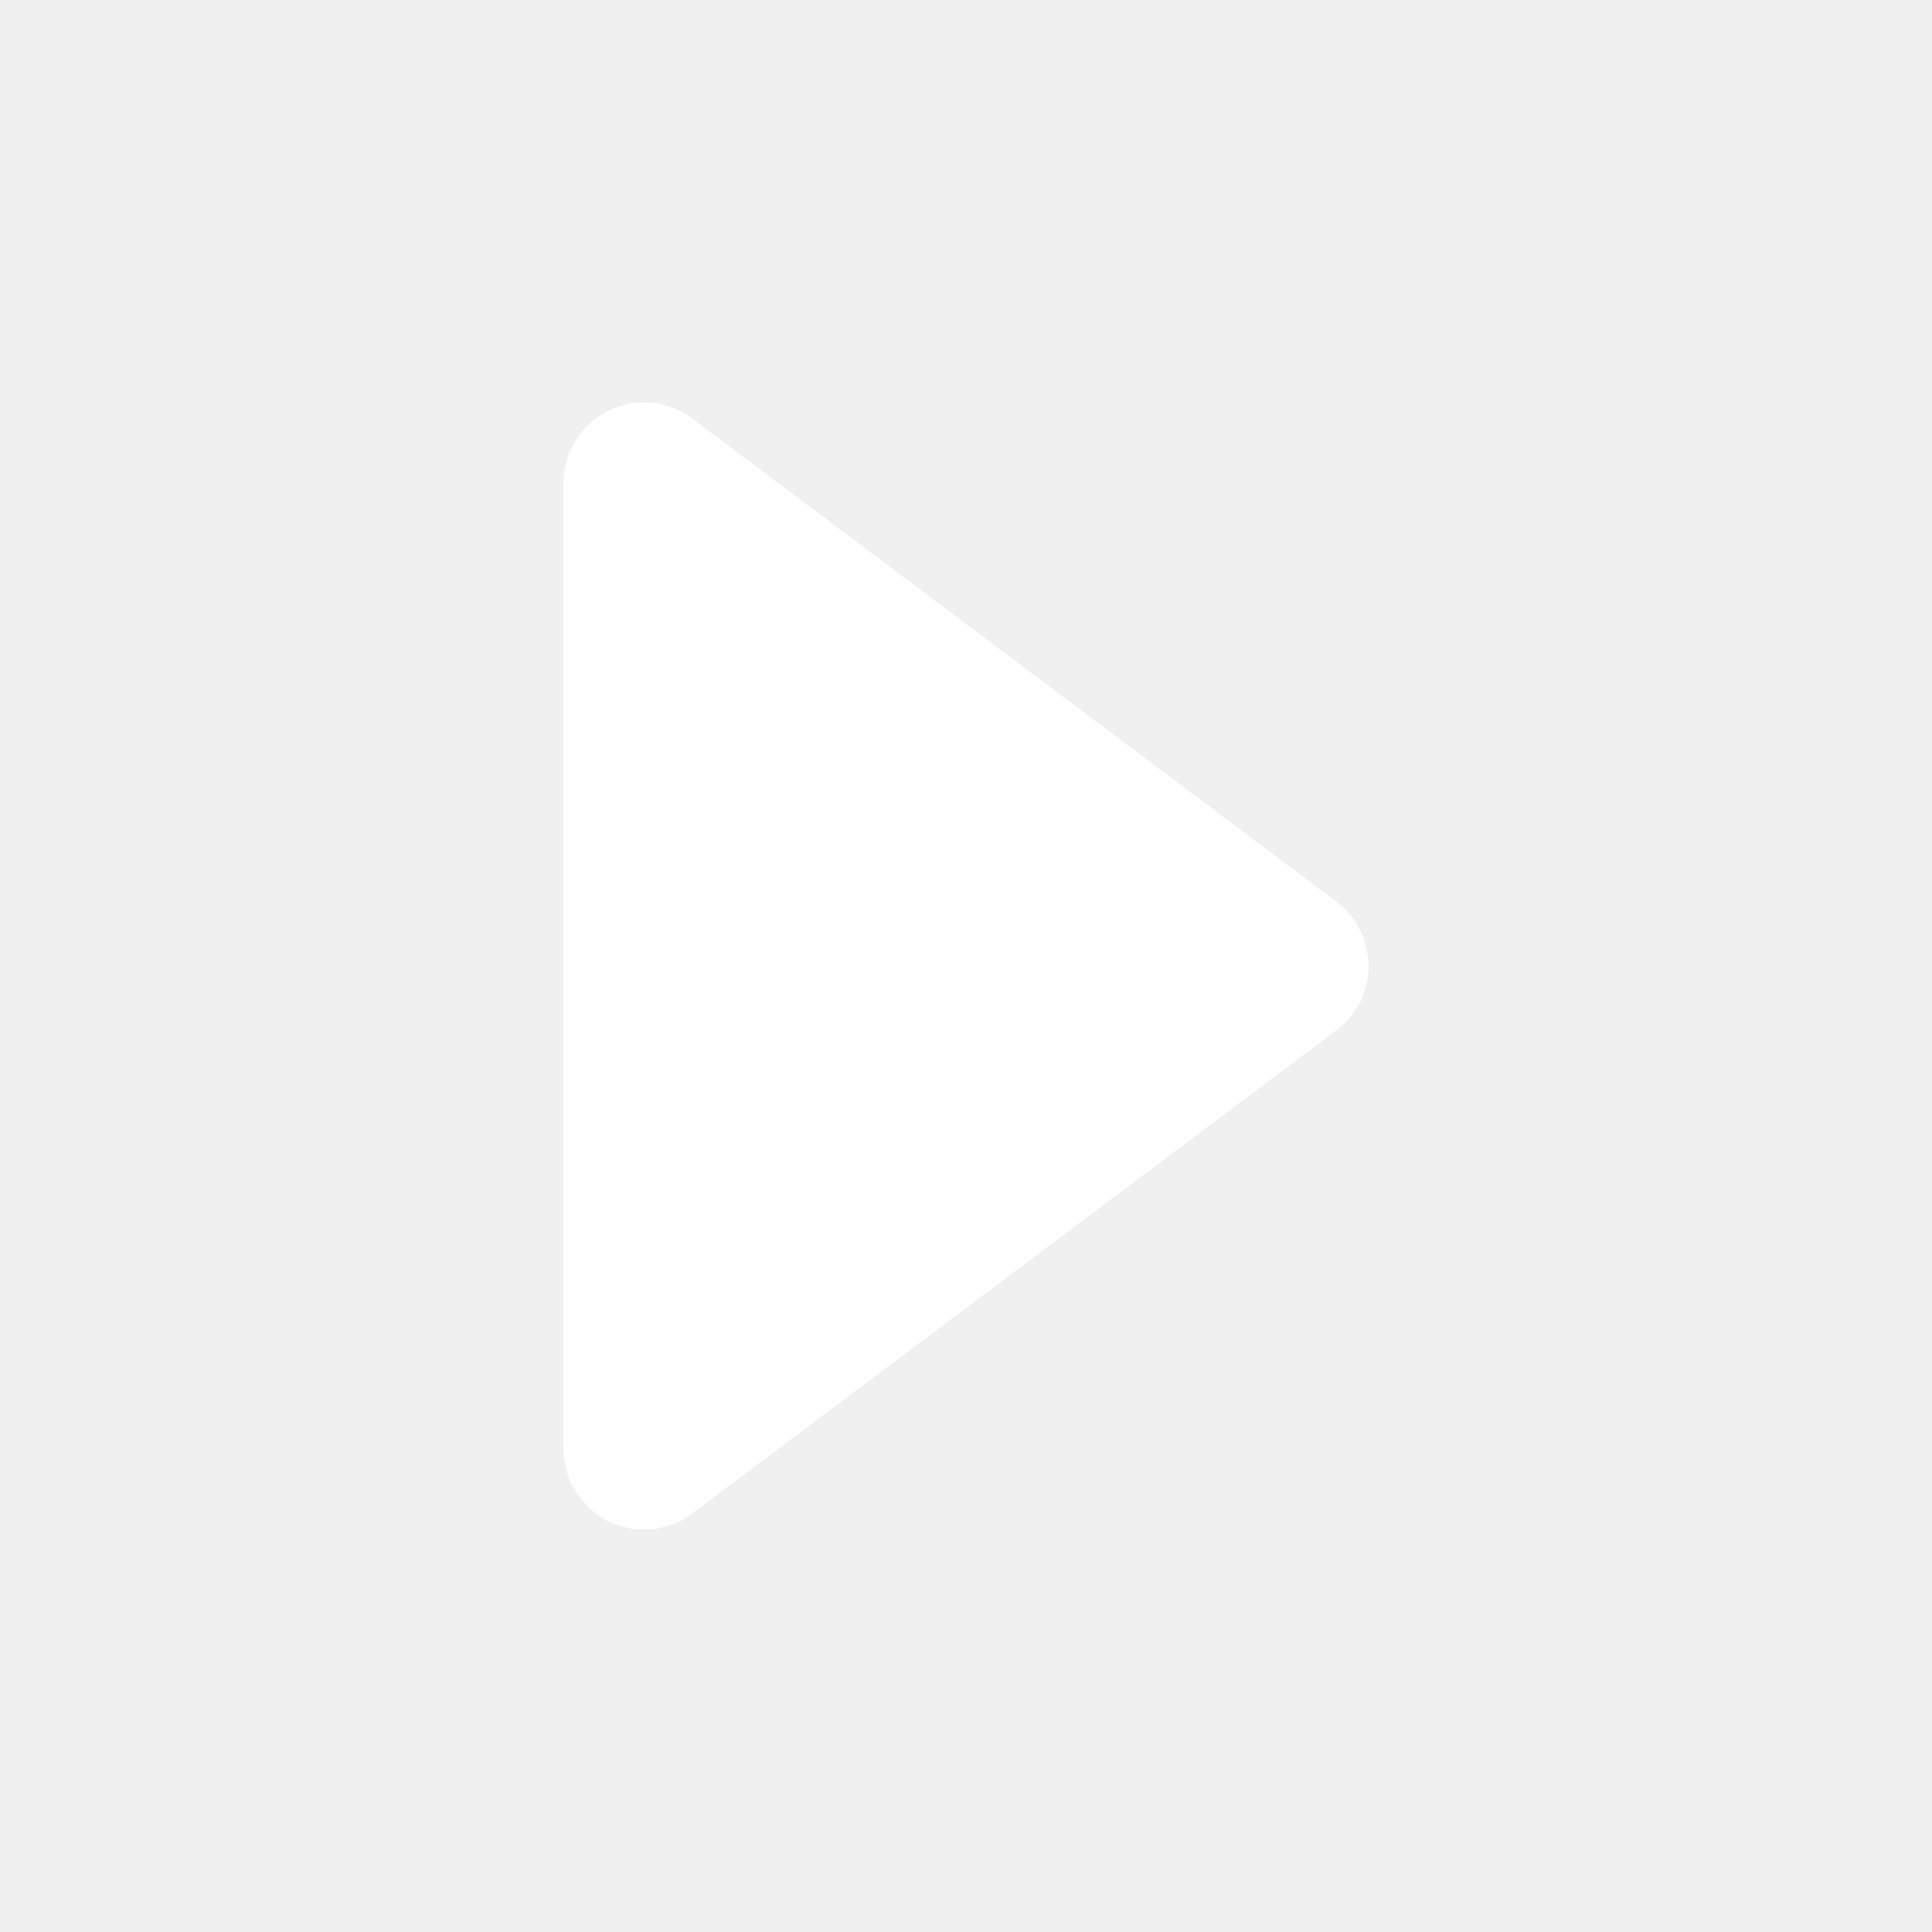
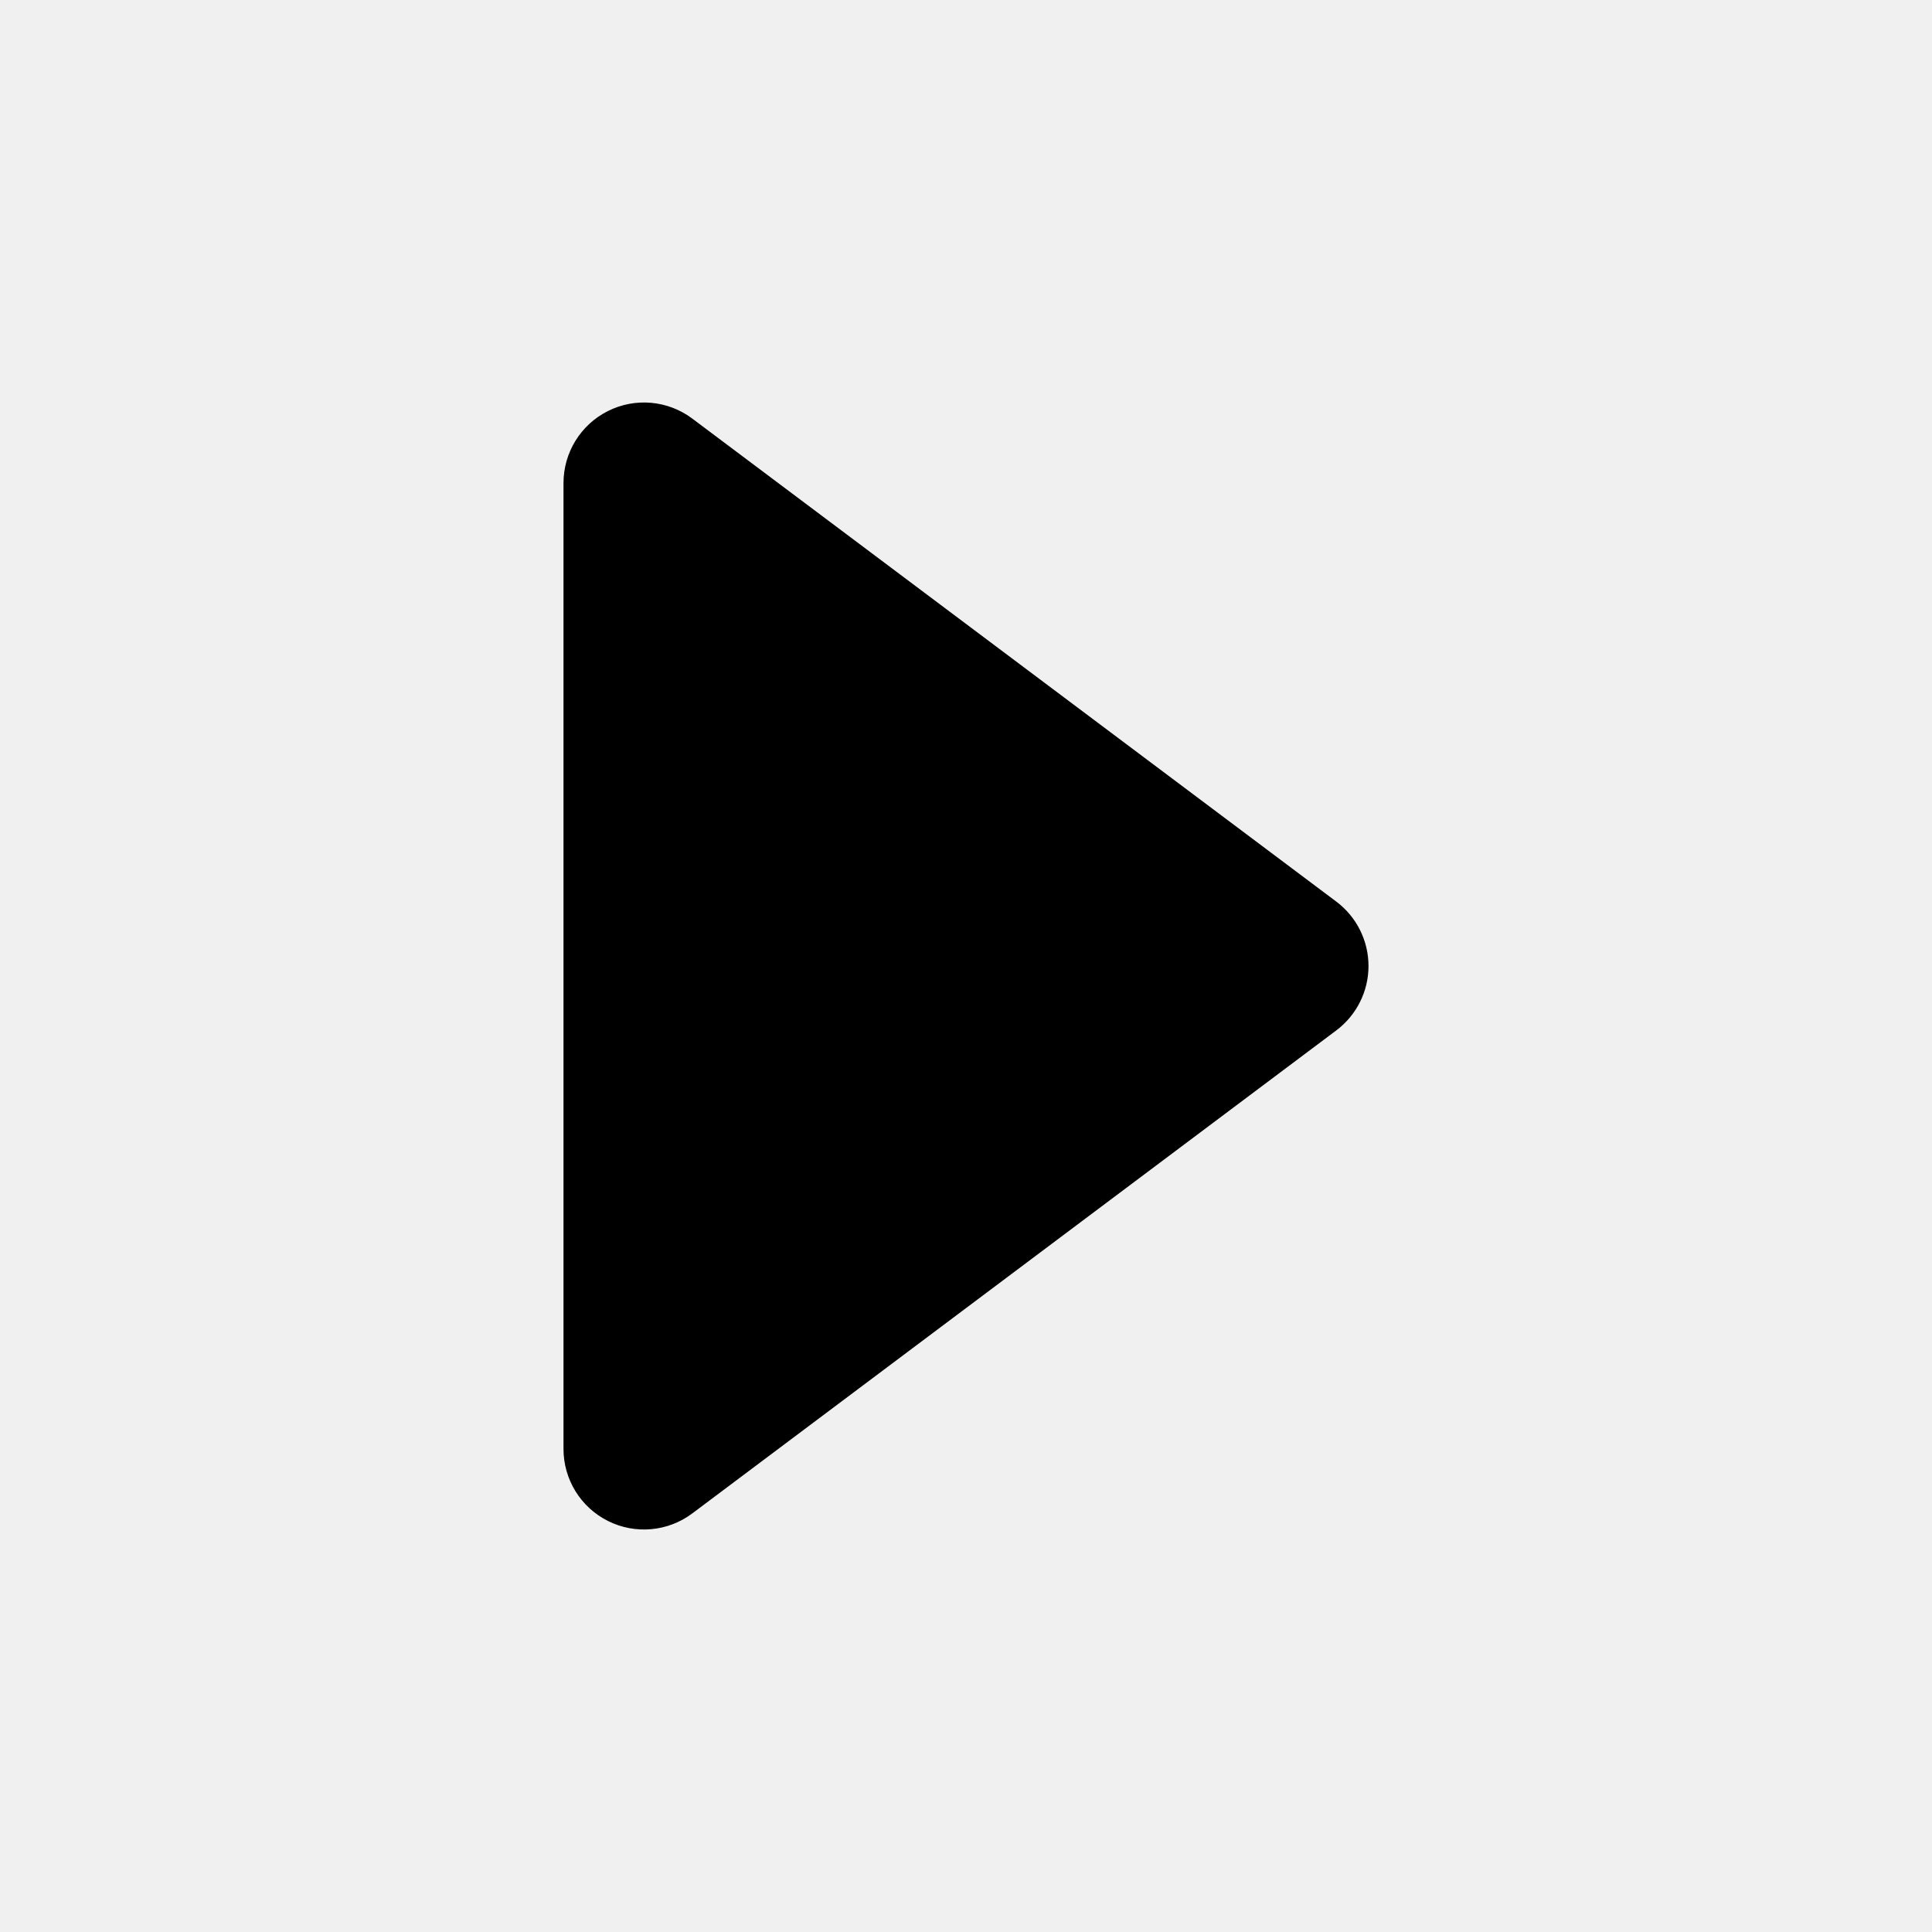
- <svg xmlns="http://www.w3.org/2000/svg" class="w-6 h-6 text-gray-800 dark:text-white" aria-hidden="true" width="24" height="24" fill="white" viewBox="0 0 24 24">
+ <svg xmlns="http://www.w3.org/2000/svg" aria-hidden="true" width="24" height="24" fill="current" viewBox="0 0 24 24">
  <path fill-rule="evenodd" d="M8.6 5.2A1 1 0 0 0 7 6v12a1 1 0 0 0 1.6.8l8-6a1 1 0 0 0 0-1.6l-8-6Z" clip-rule="evenodd" />
</svg>
